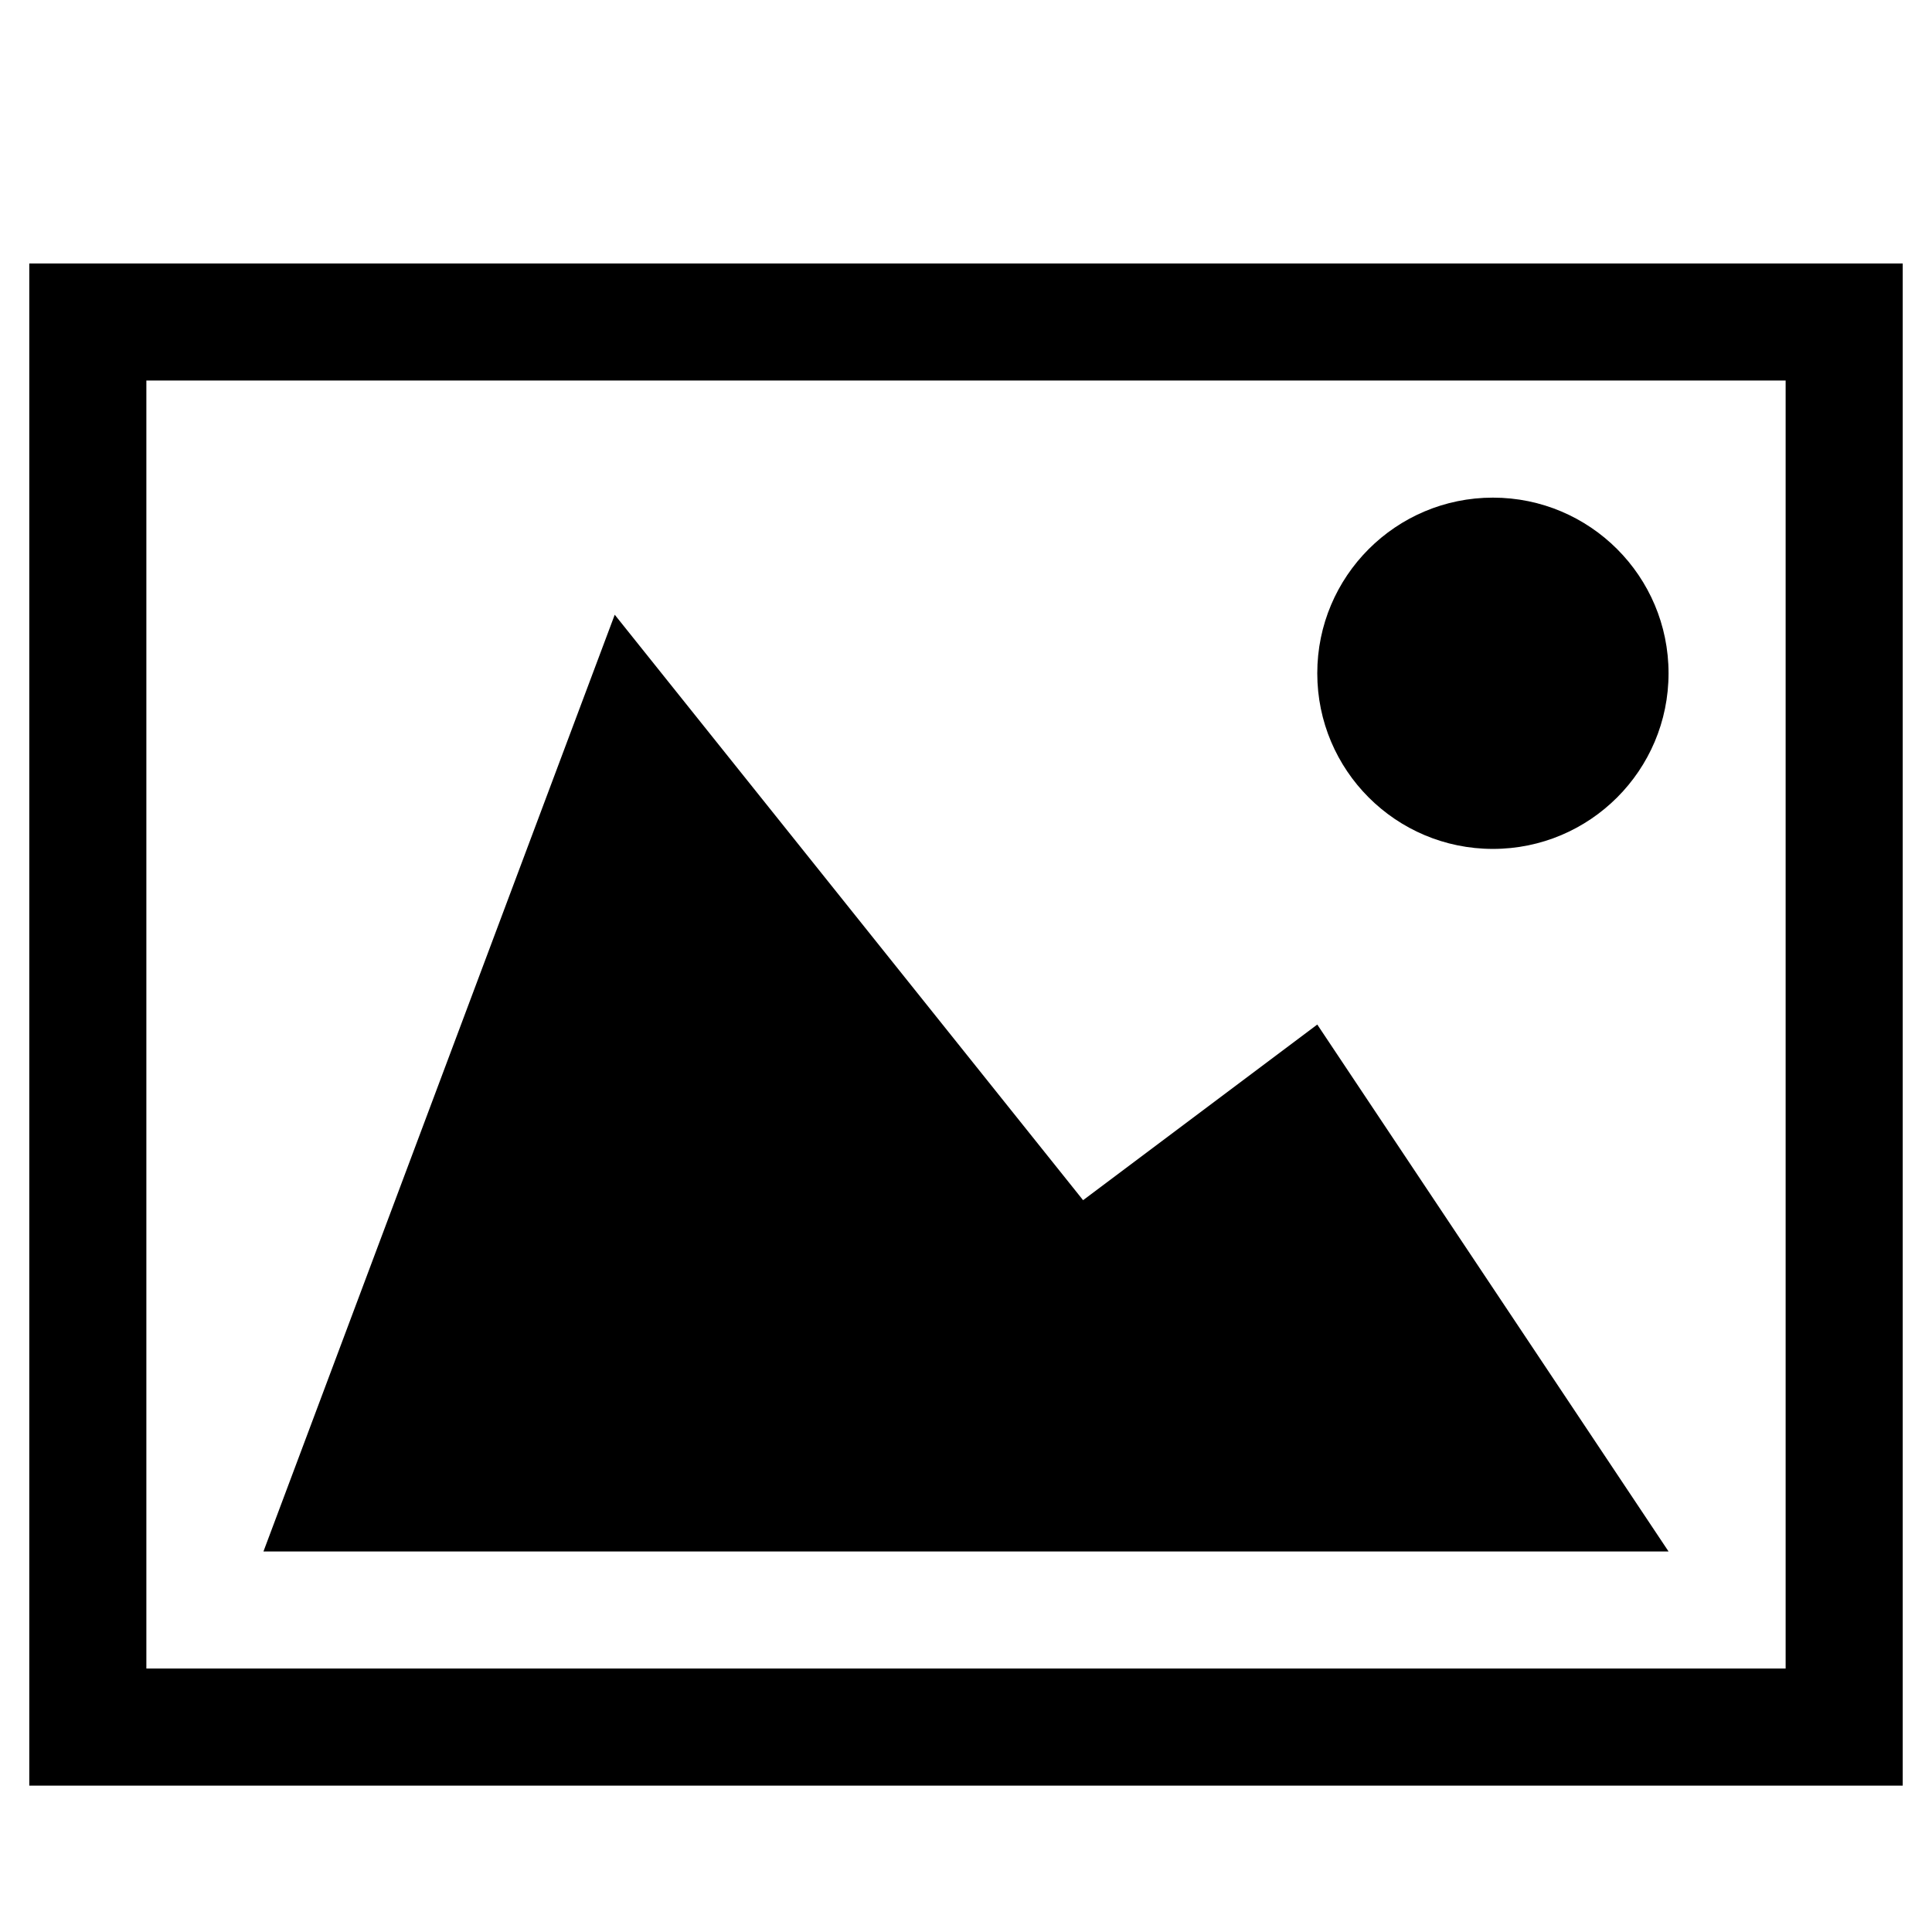
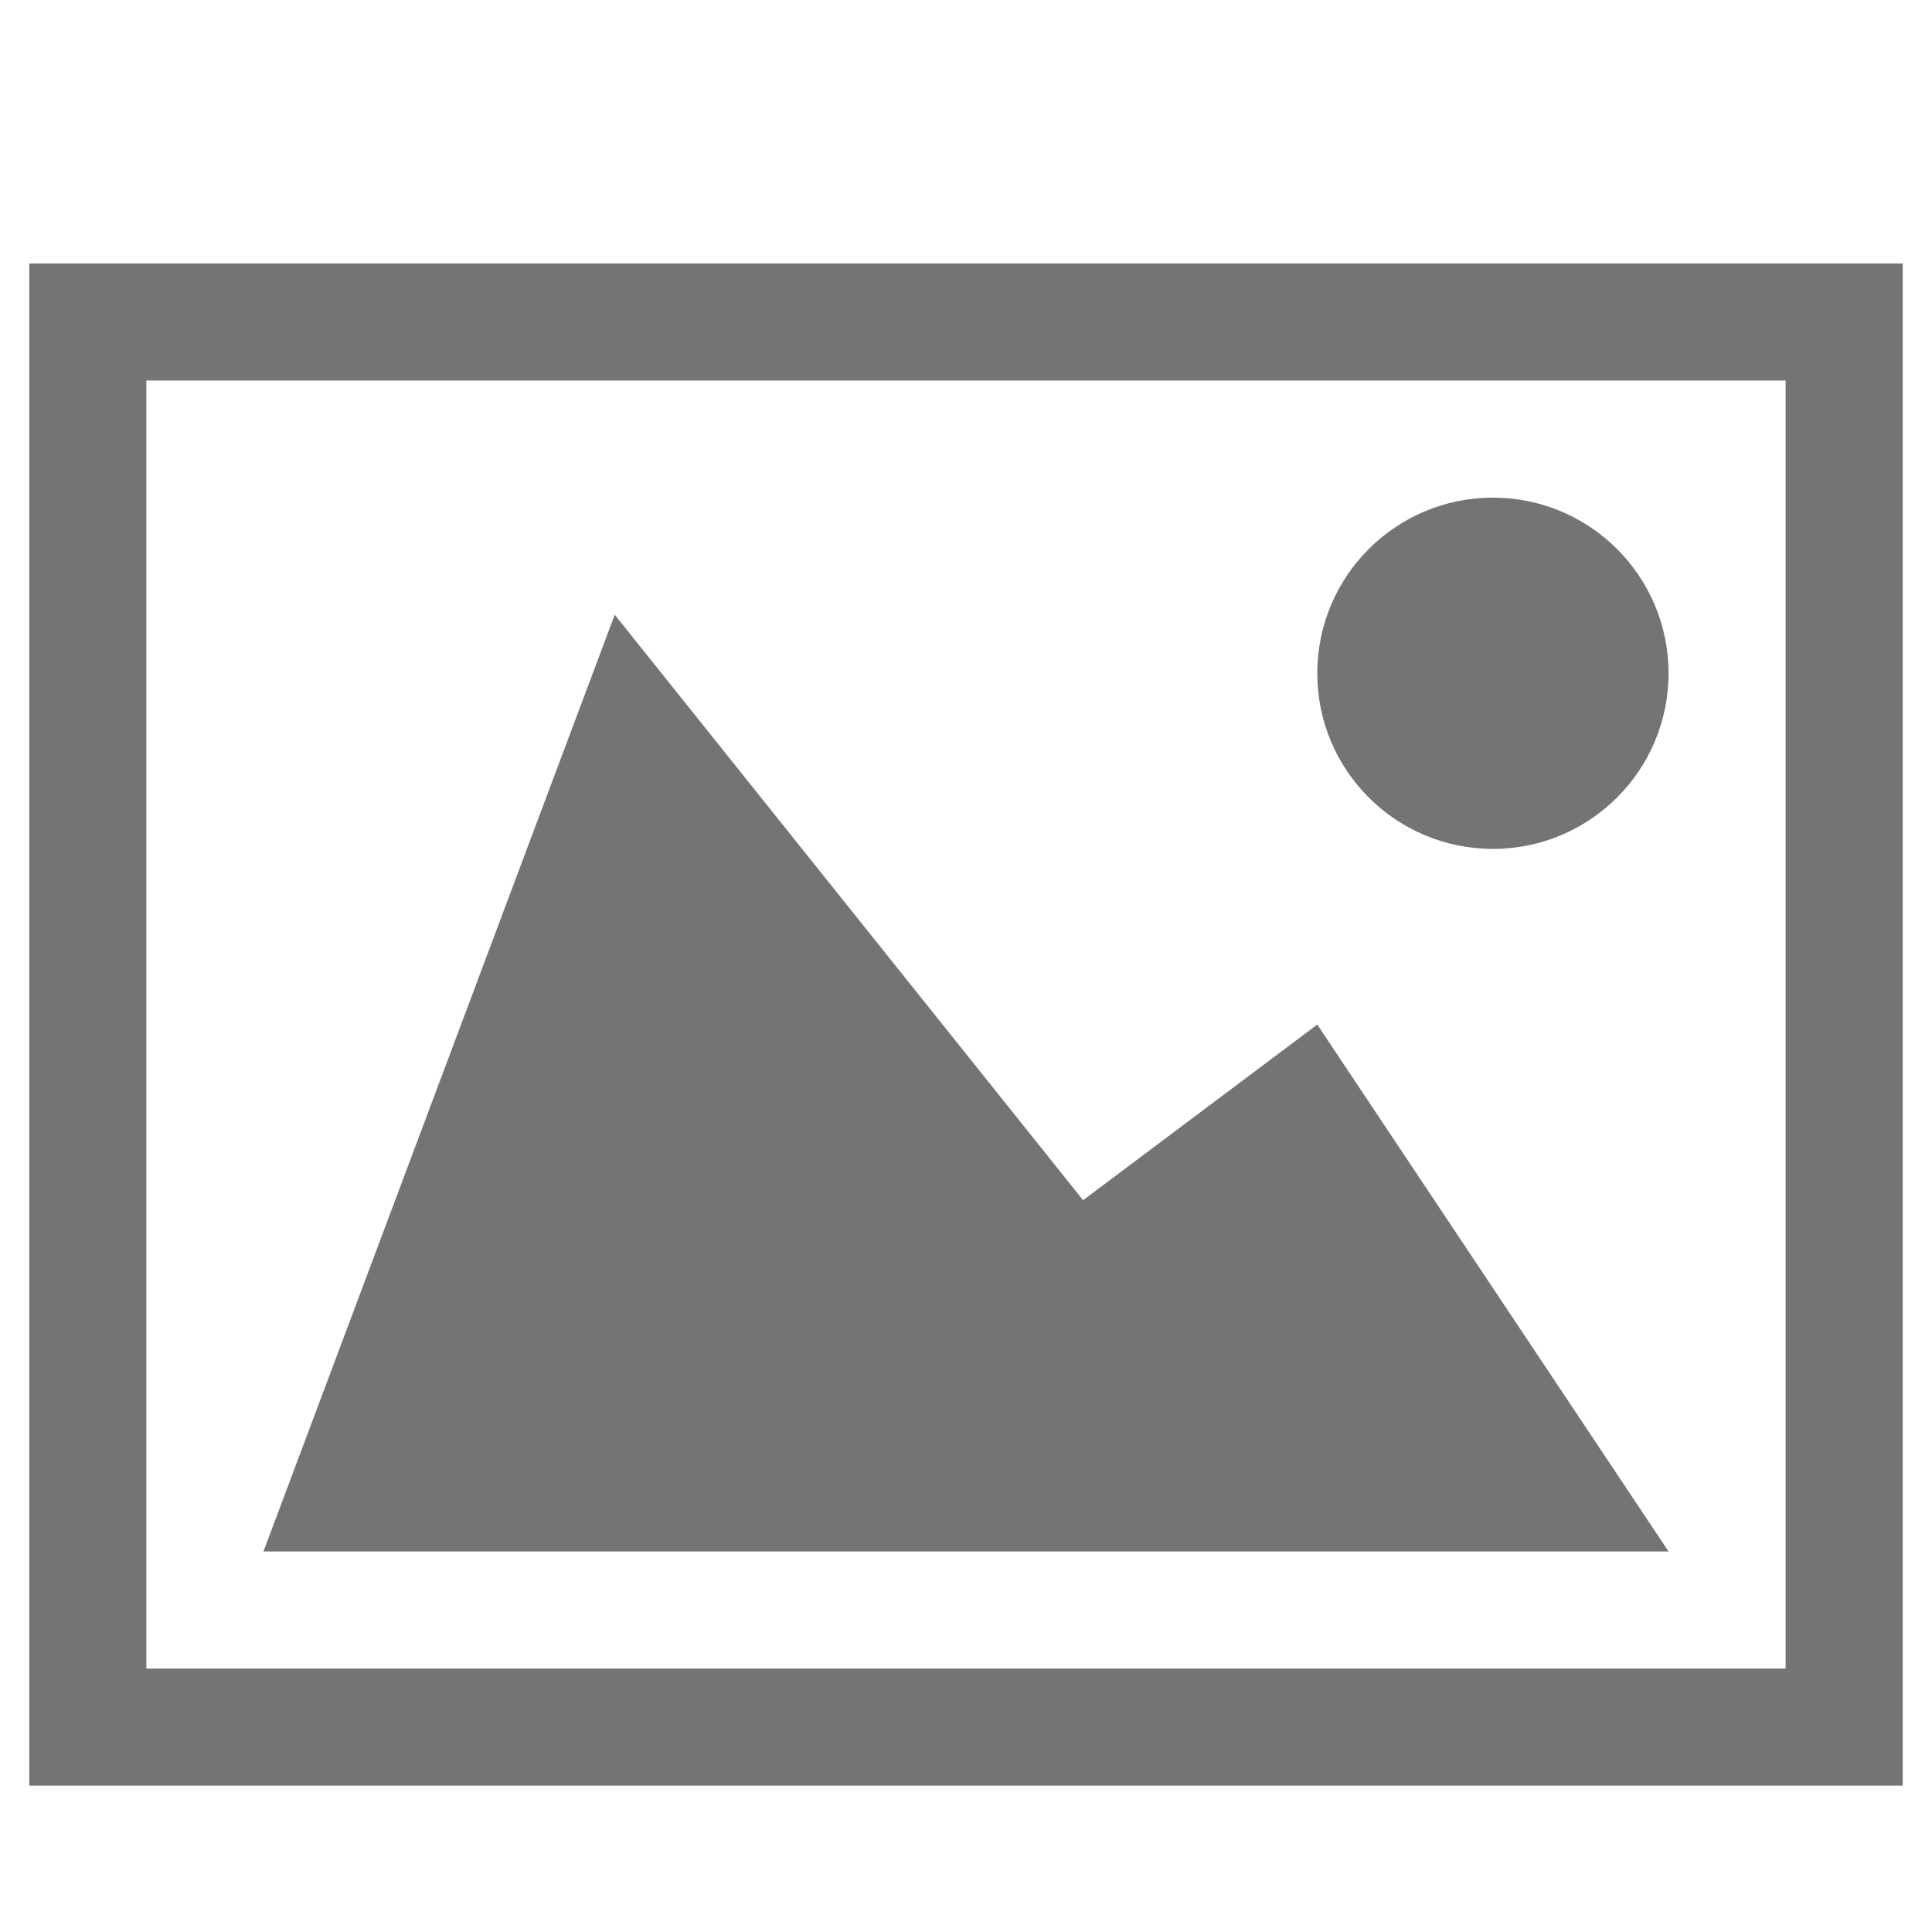
- <svg xmlns="http://www.w3.org/2000/svg" t="1488294431269" class="icon" style="" viewBox="0 0 1024 1024" version="1.1" p-id="37310" width="200" height="200">
+ <svg xmlns="http://www.w3.org/2000/svg" t="1488294431269" class="icon" fill="rgba(116,116,116,1)" viewBox="0 0 1024 1024" version="1.1" p-id="37310" width="200" height="200">
  <defs>
    <style type="text/css" />
  </defs>
  <path d="M15.515 15.515 15.515 15.515 15.515 15.515Z" p-id="37311" />
  <path d="M15.515 139.636l0 806.788 992.97 0 0-806.788-992.97 0zM946.424 884.364l-868.848 0 0-682.667 868.848 0 0 682.667zM698.182 356.848c0-51.417 41.674-93.091 93.091-93.091s93.091 41.674 93.091 93.091c0 51.417-41.674 93.091-93.091 93.091s-93.091-41.674-93.091-93.091zM884.364 822.303l-744.727 0 186.182-496.485 248.242 310.303 124.121-93.091z" p-id="37312" />
</svg>
